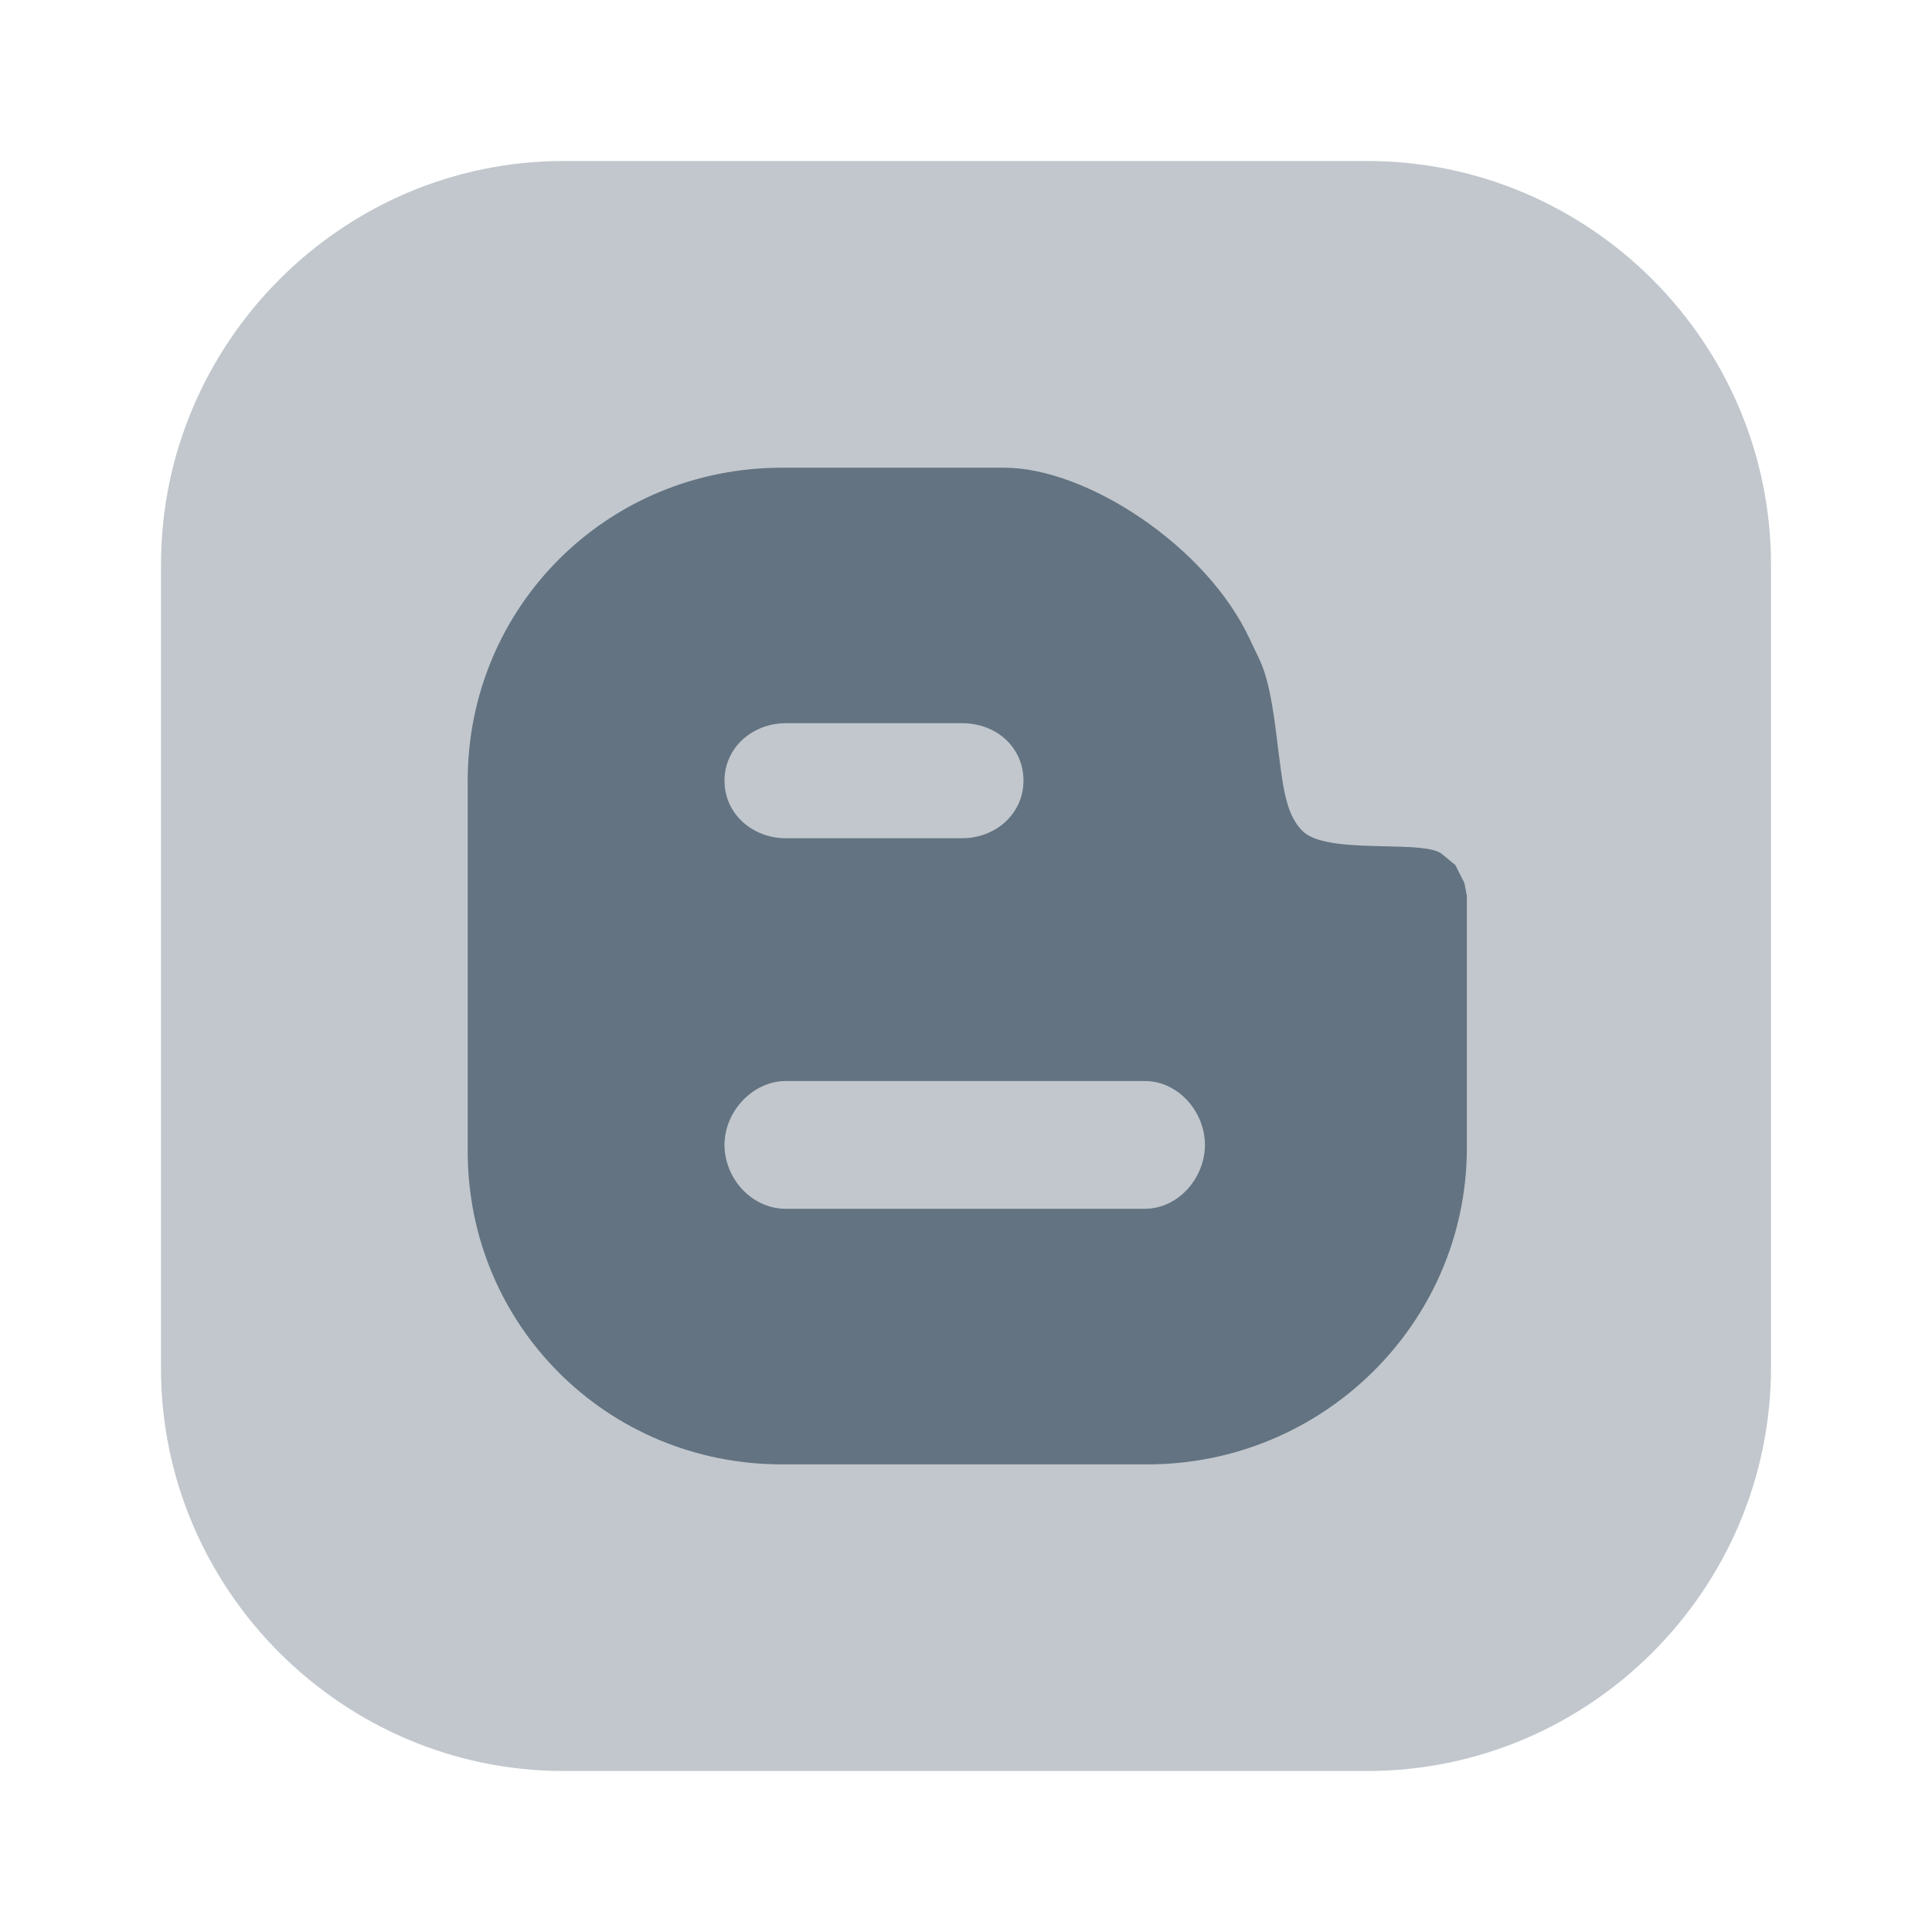
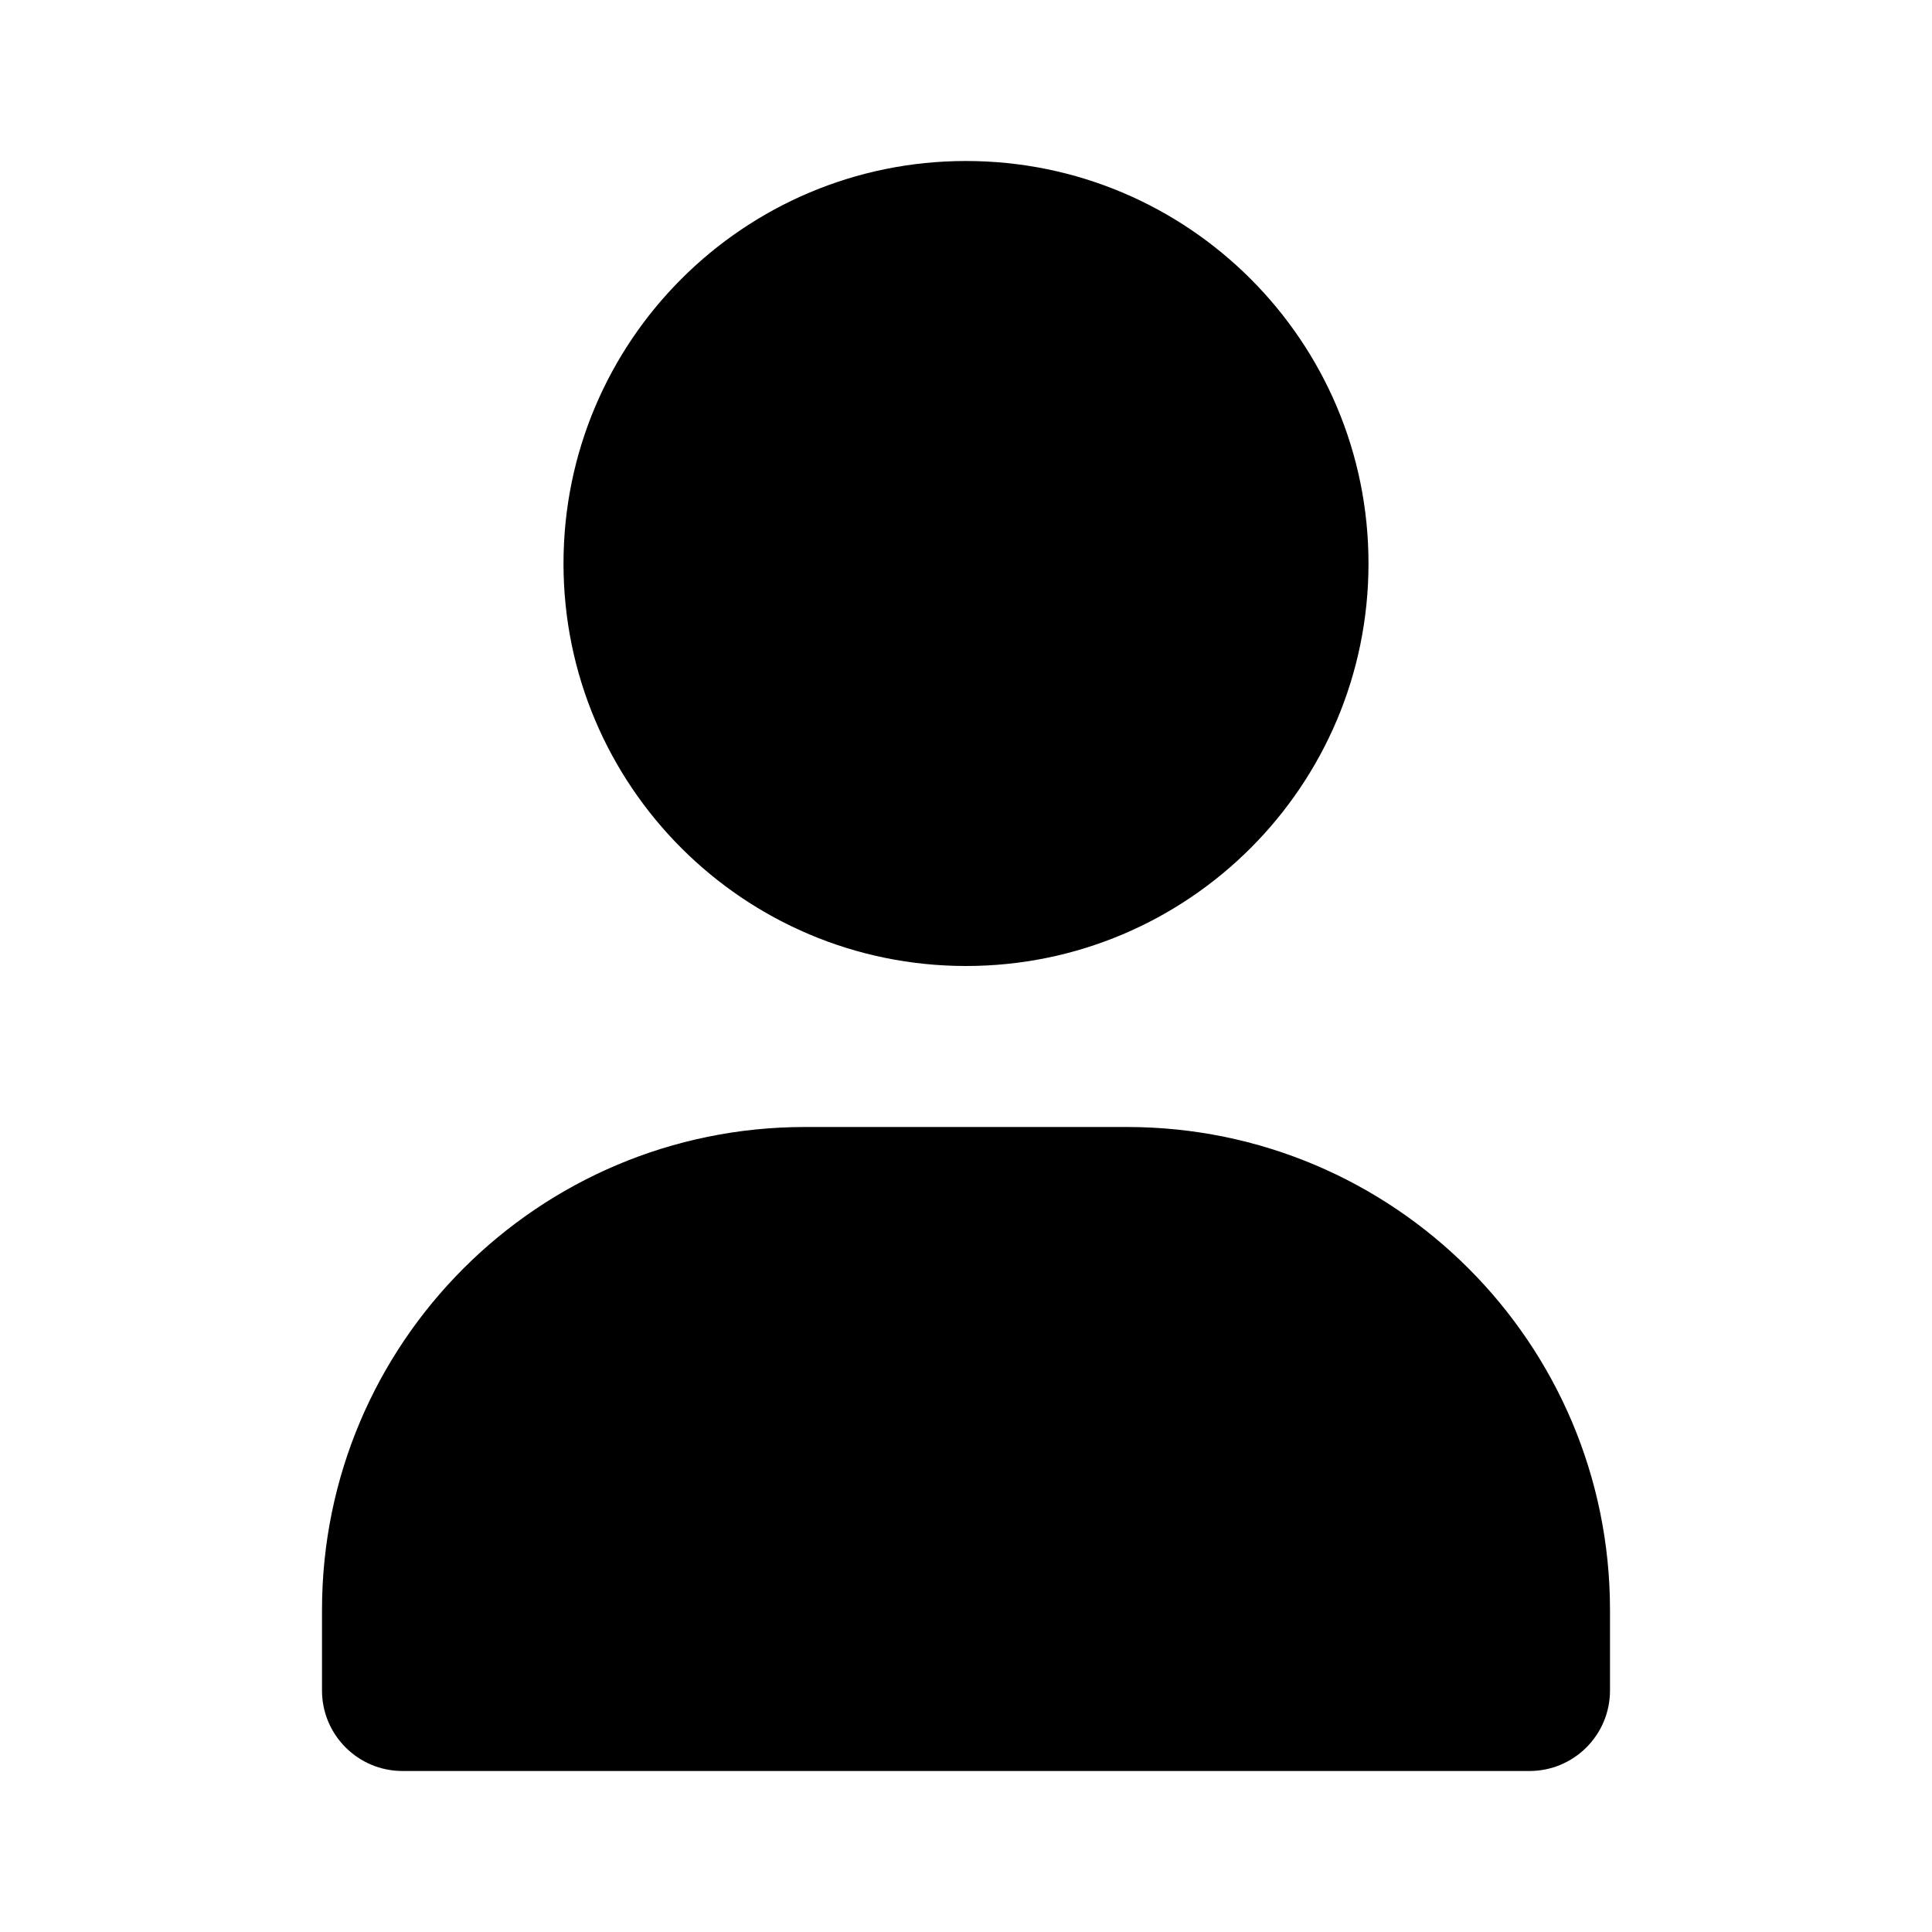
<svg xmlns="http://www.w3.org/2000/svg" width="24" height="24" viewBox="0 0 24 24" fill="none">
-   <path opacity="0.4" d="M16.984 2H7C4.254 2 2 4.254 2 7.016V17C2 19.746 4.254 22 7 22H16.984C19.746 22 22 19.746 22 16.984V7.016C22 4.254 19.746 2 16.984 2Z" fill="#637381" />
-   <path fill-rule="evenodd" clip-rule="evenodd" d="M14.254 18.191C16.429 18.191 18.206 16.445 18.222 14.286V11.127L18.191 10.968L18.079 10.746L17.905 10.603C17.8 10.527 17.52 10.52 17.21 10.513C16.813 10.504 16.369 10.494 16.191 10.333C15.984 10.141 15.942 9.812 15.886 9.37C15.882 9.337 15.877 9.304 15.873 9.27C15.78 8.46 15.698 8.294 15.59 8.076C15.569 8.033 15.547 7.988 15.524 7.937C14.984 6.778 13.492 5.81 12.476 5.81H9.714C7.54 5.81 5.81 7.54 5.81 9.698V14.302C5.81 16.46 7.54 18.191 9.714 18.191H14.254ZM9.762 8.984H11.952C12.381 8.984 12.714 9.286 12.714 9.698C12.714 10.111 12.365 10.413 11.952 10.413H9.762C9.349 10.413 9 10.111 9 9.698C9 9.286 9.349 8.984 9.762 8.984ZM9.762 13.429H14.222C14.635 13.429 14.968 13.809 14.968 14.222C14.968 14.635 14.635 15.016 14.222 15.016H9.762C9.333 15.016 9 14.635 9 14.222C9 13.809 9.349 13.429 9.762 13.429Z" fill="#637381" />
+   <path d="M12 12C14.761 12 17 9.761 17 7C17 4.239 14.761 2 12 2C9.239 2 7 4.239 7 7C7 9.761 9.239 12 12 12Z" fill="currentColor" />
+   <path d="M4 20C4 16.686 6.686 14 10 14H14C17.314 14 20 16.686 20 20V21C20 21.552 19.552 22 19 22H5C4.448 22 4 21.552 4 21V20Z" fill="currentColor" />
</svg>
